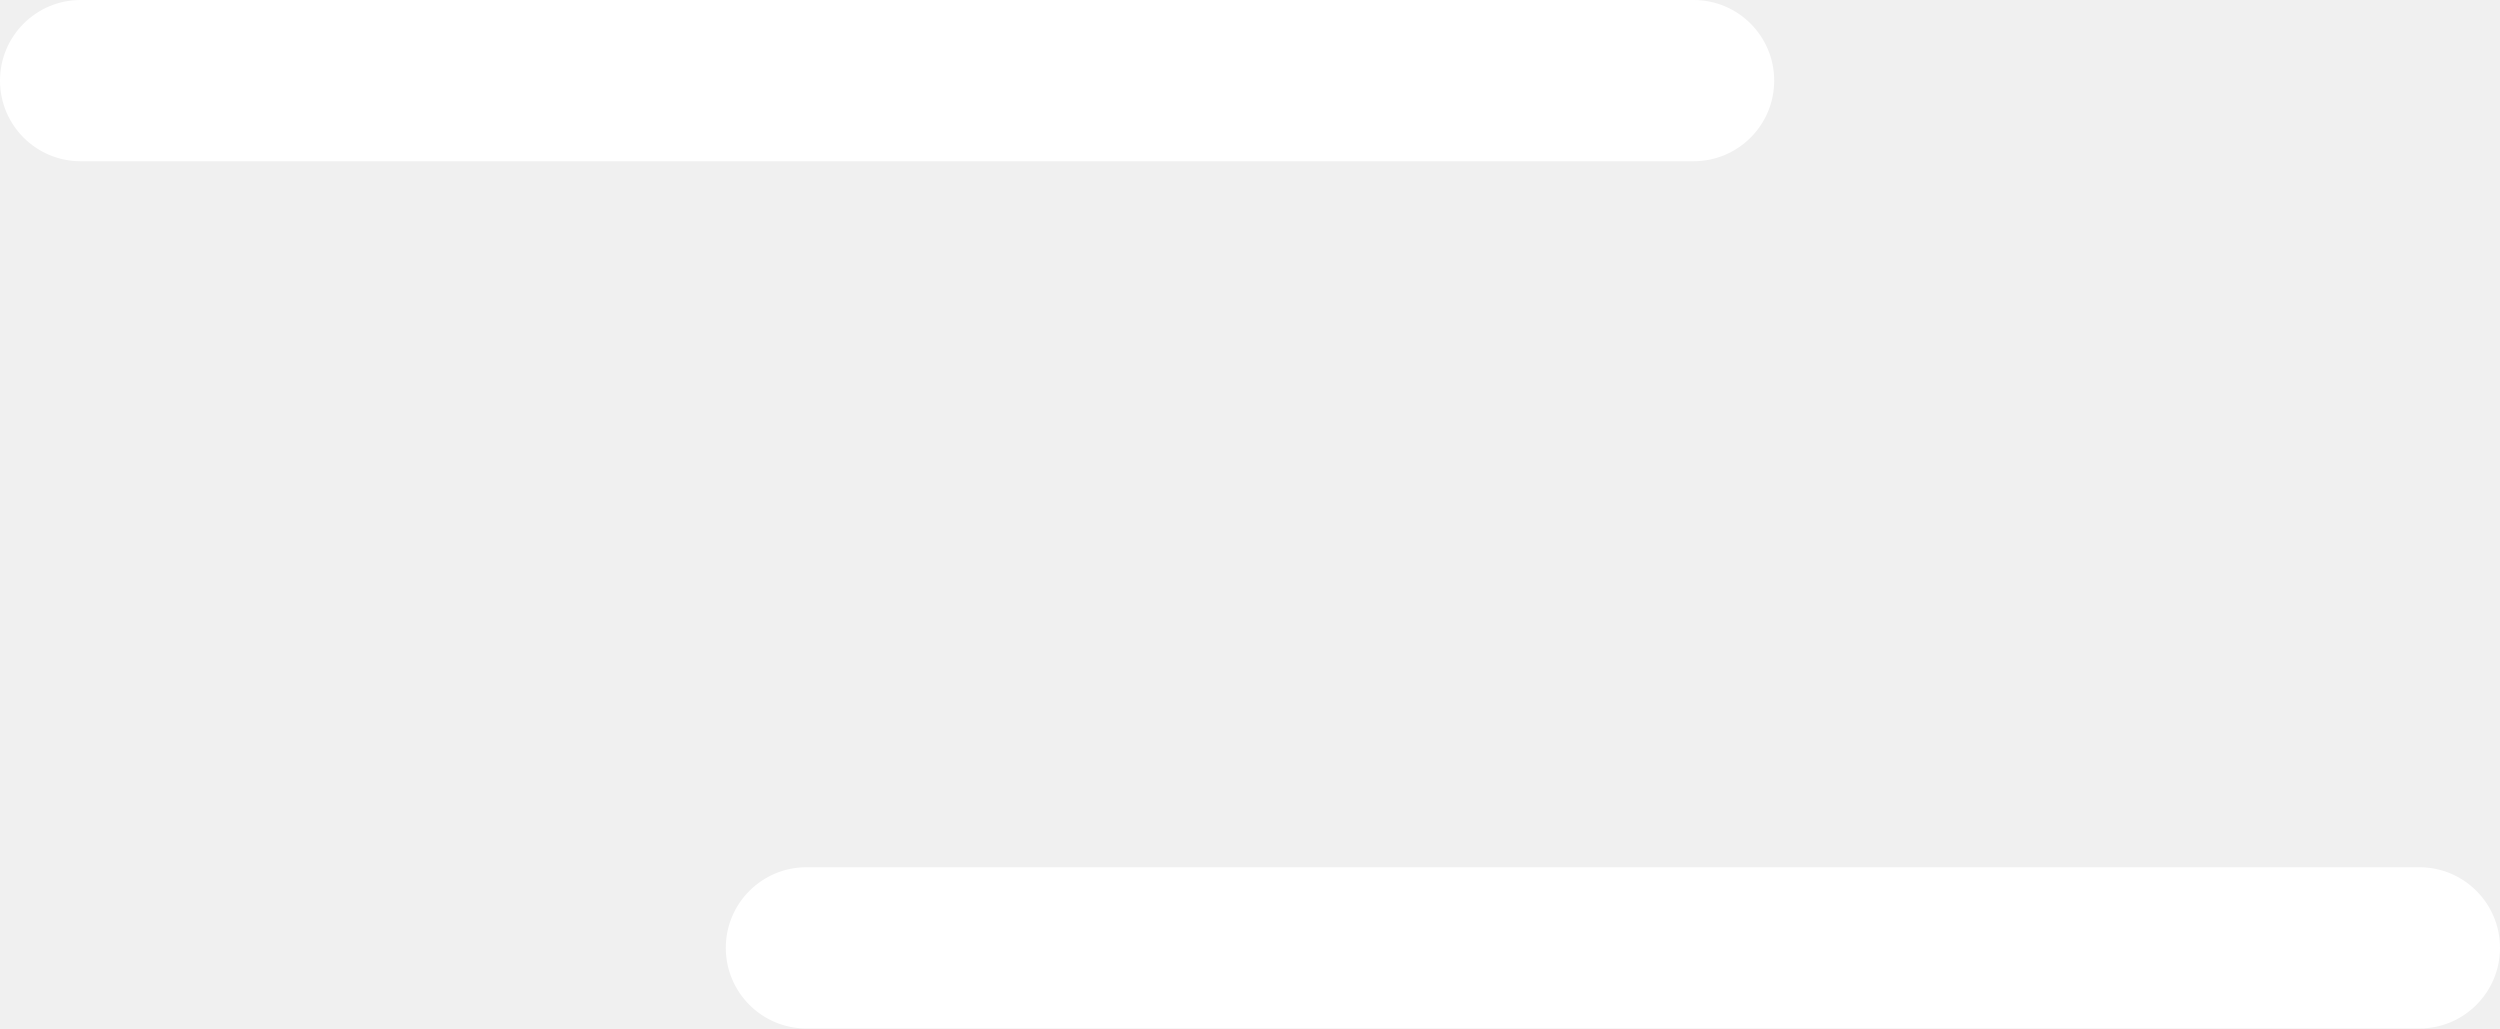
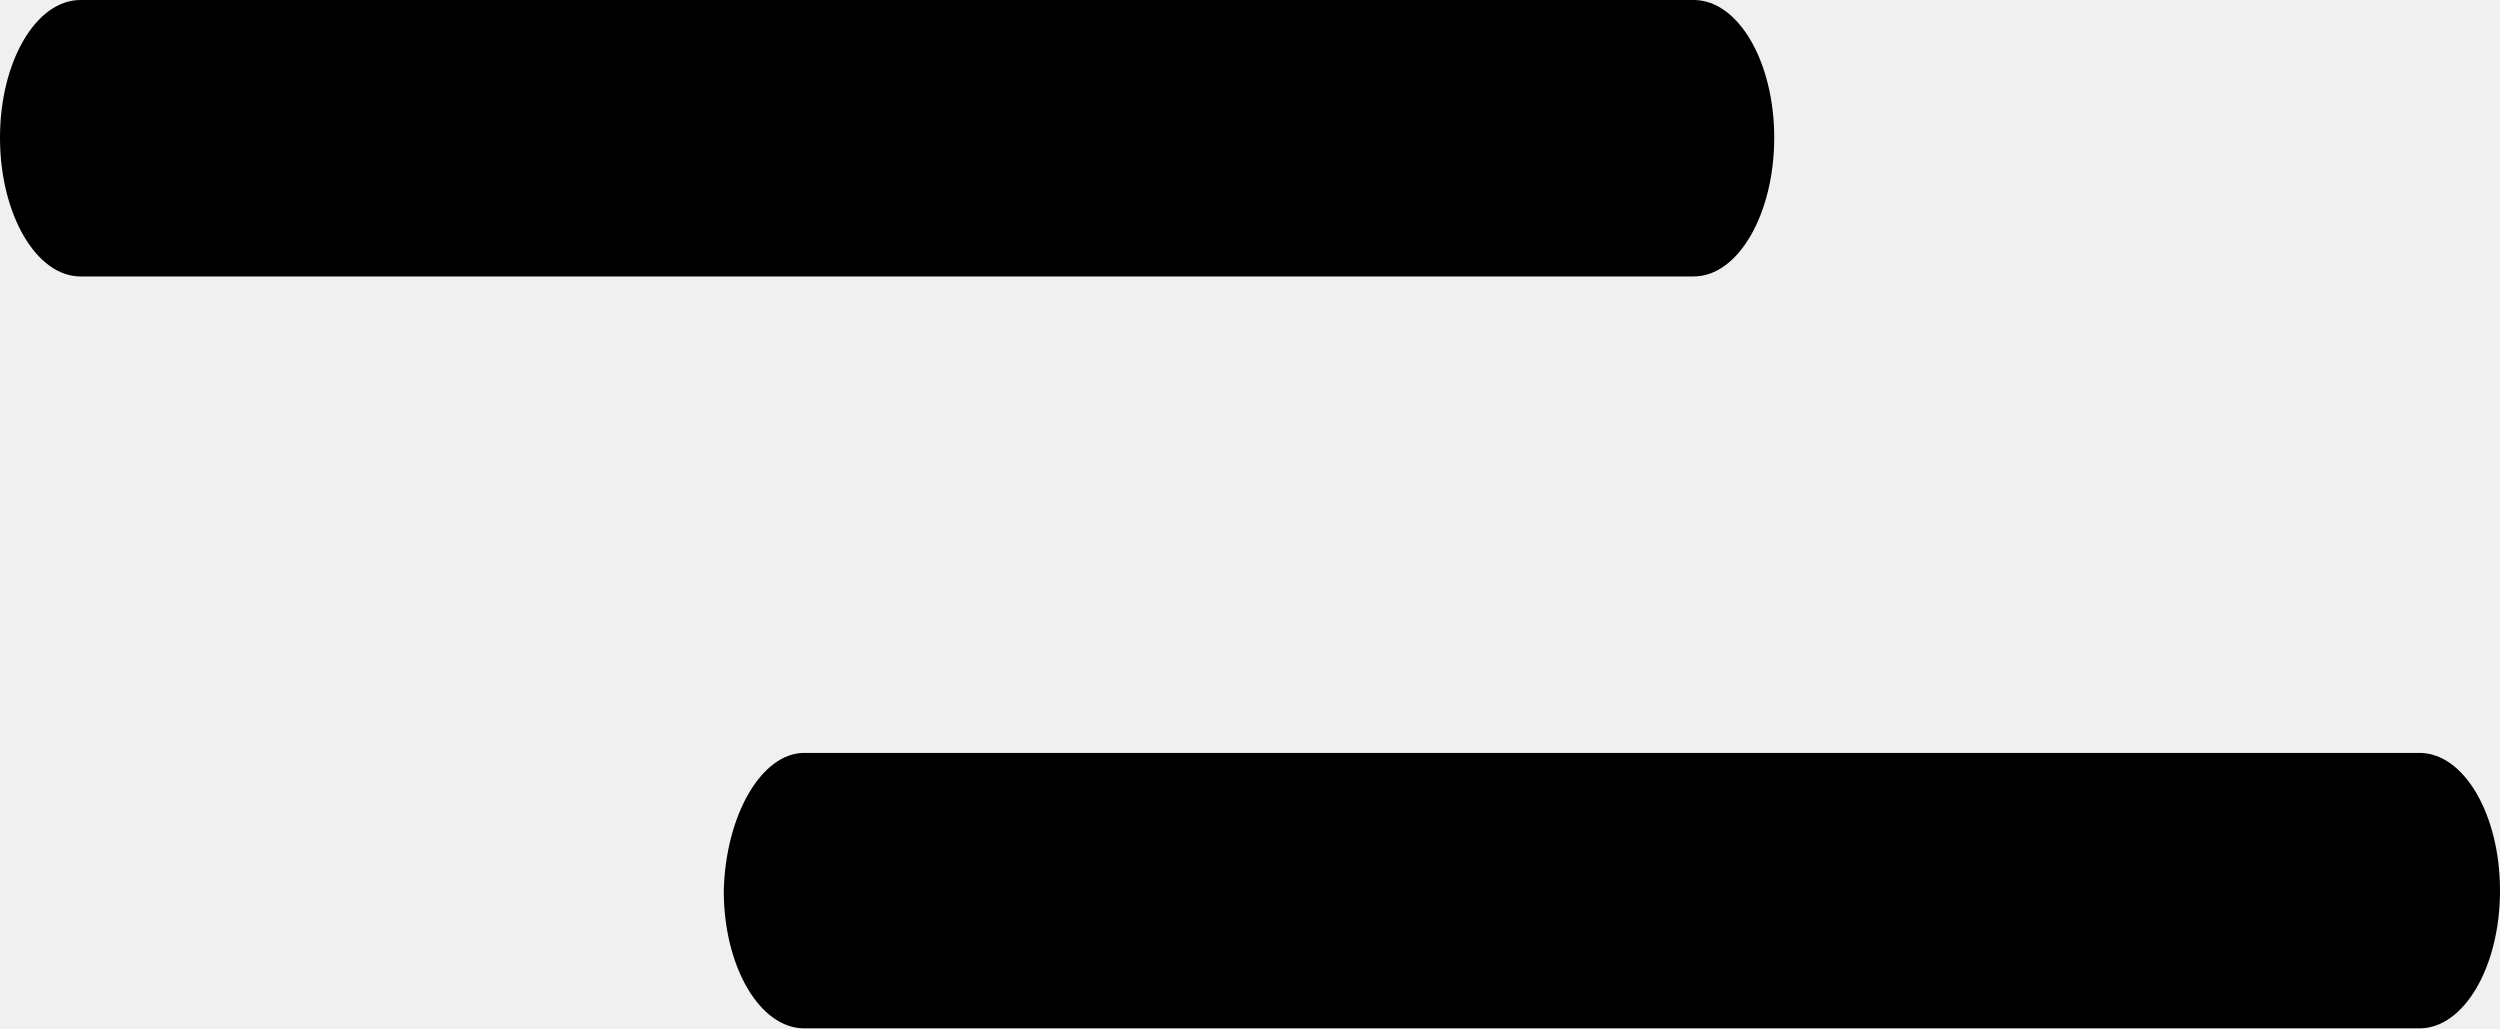
- <svg xmlns="http://www.w3.org/2000/svg" width="24.869" height="10.231" viewBox="0 0 24.869 10.231">
-   <g id="Group_2" data-name="Group 2" transform="translate(-24 -65.5)">
-     <rect id="Rectangle_3" data-name="Rectangle 3" width="17.649" height="1.604" rx="0.802" transform="translate(24 65.5)" fill="#fff" />
-     <rect id="Rectangle_4" data-name="Rectangle 4" width="17.649" height="1.604" rx="0.802" transform="translate(31.22 74.127)" fill="#fff" />
-   </g>
+ <svg xmlns="http://www.w3.org/2000/svg" id="Layer_1" data-name="Layer 1" viewBox="0 0 24.87 10.23">
+   <defs />
+   <path id="Rectangle_3" data-name="Rectangle 3" class="cls-1" d="M.8,0H16.85c.44,0,.8.61.8,1.37h0c0,.76-.36,1.38-.8,1.38H.8c-.44,0-.8-.62-.8-1.38H0C0,.61.36,0,.8,0Z" />
+   <path id="Rectangle_3-2" data-name="Rectangle 3" class="cls-1" d="M8,7.49H24.07c.44,0,.8.61.8,1.37h0c0,.76-.36,1.37-.8,1.37H8c-.44,0-.8-.61-.8-1.37h0C7.22,8.1,7.58,7.49,8,7.49Z" />
</svg>
